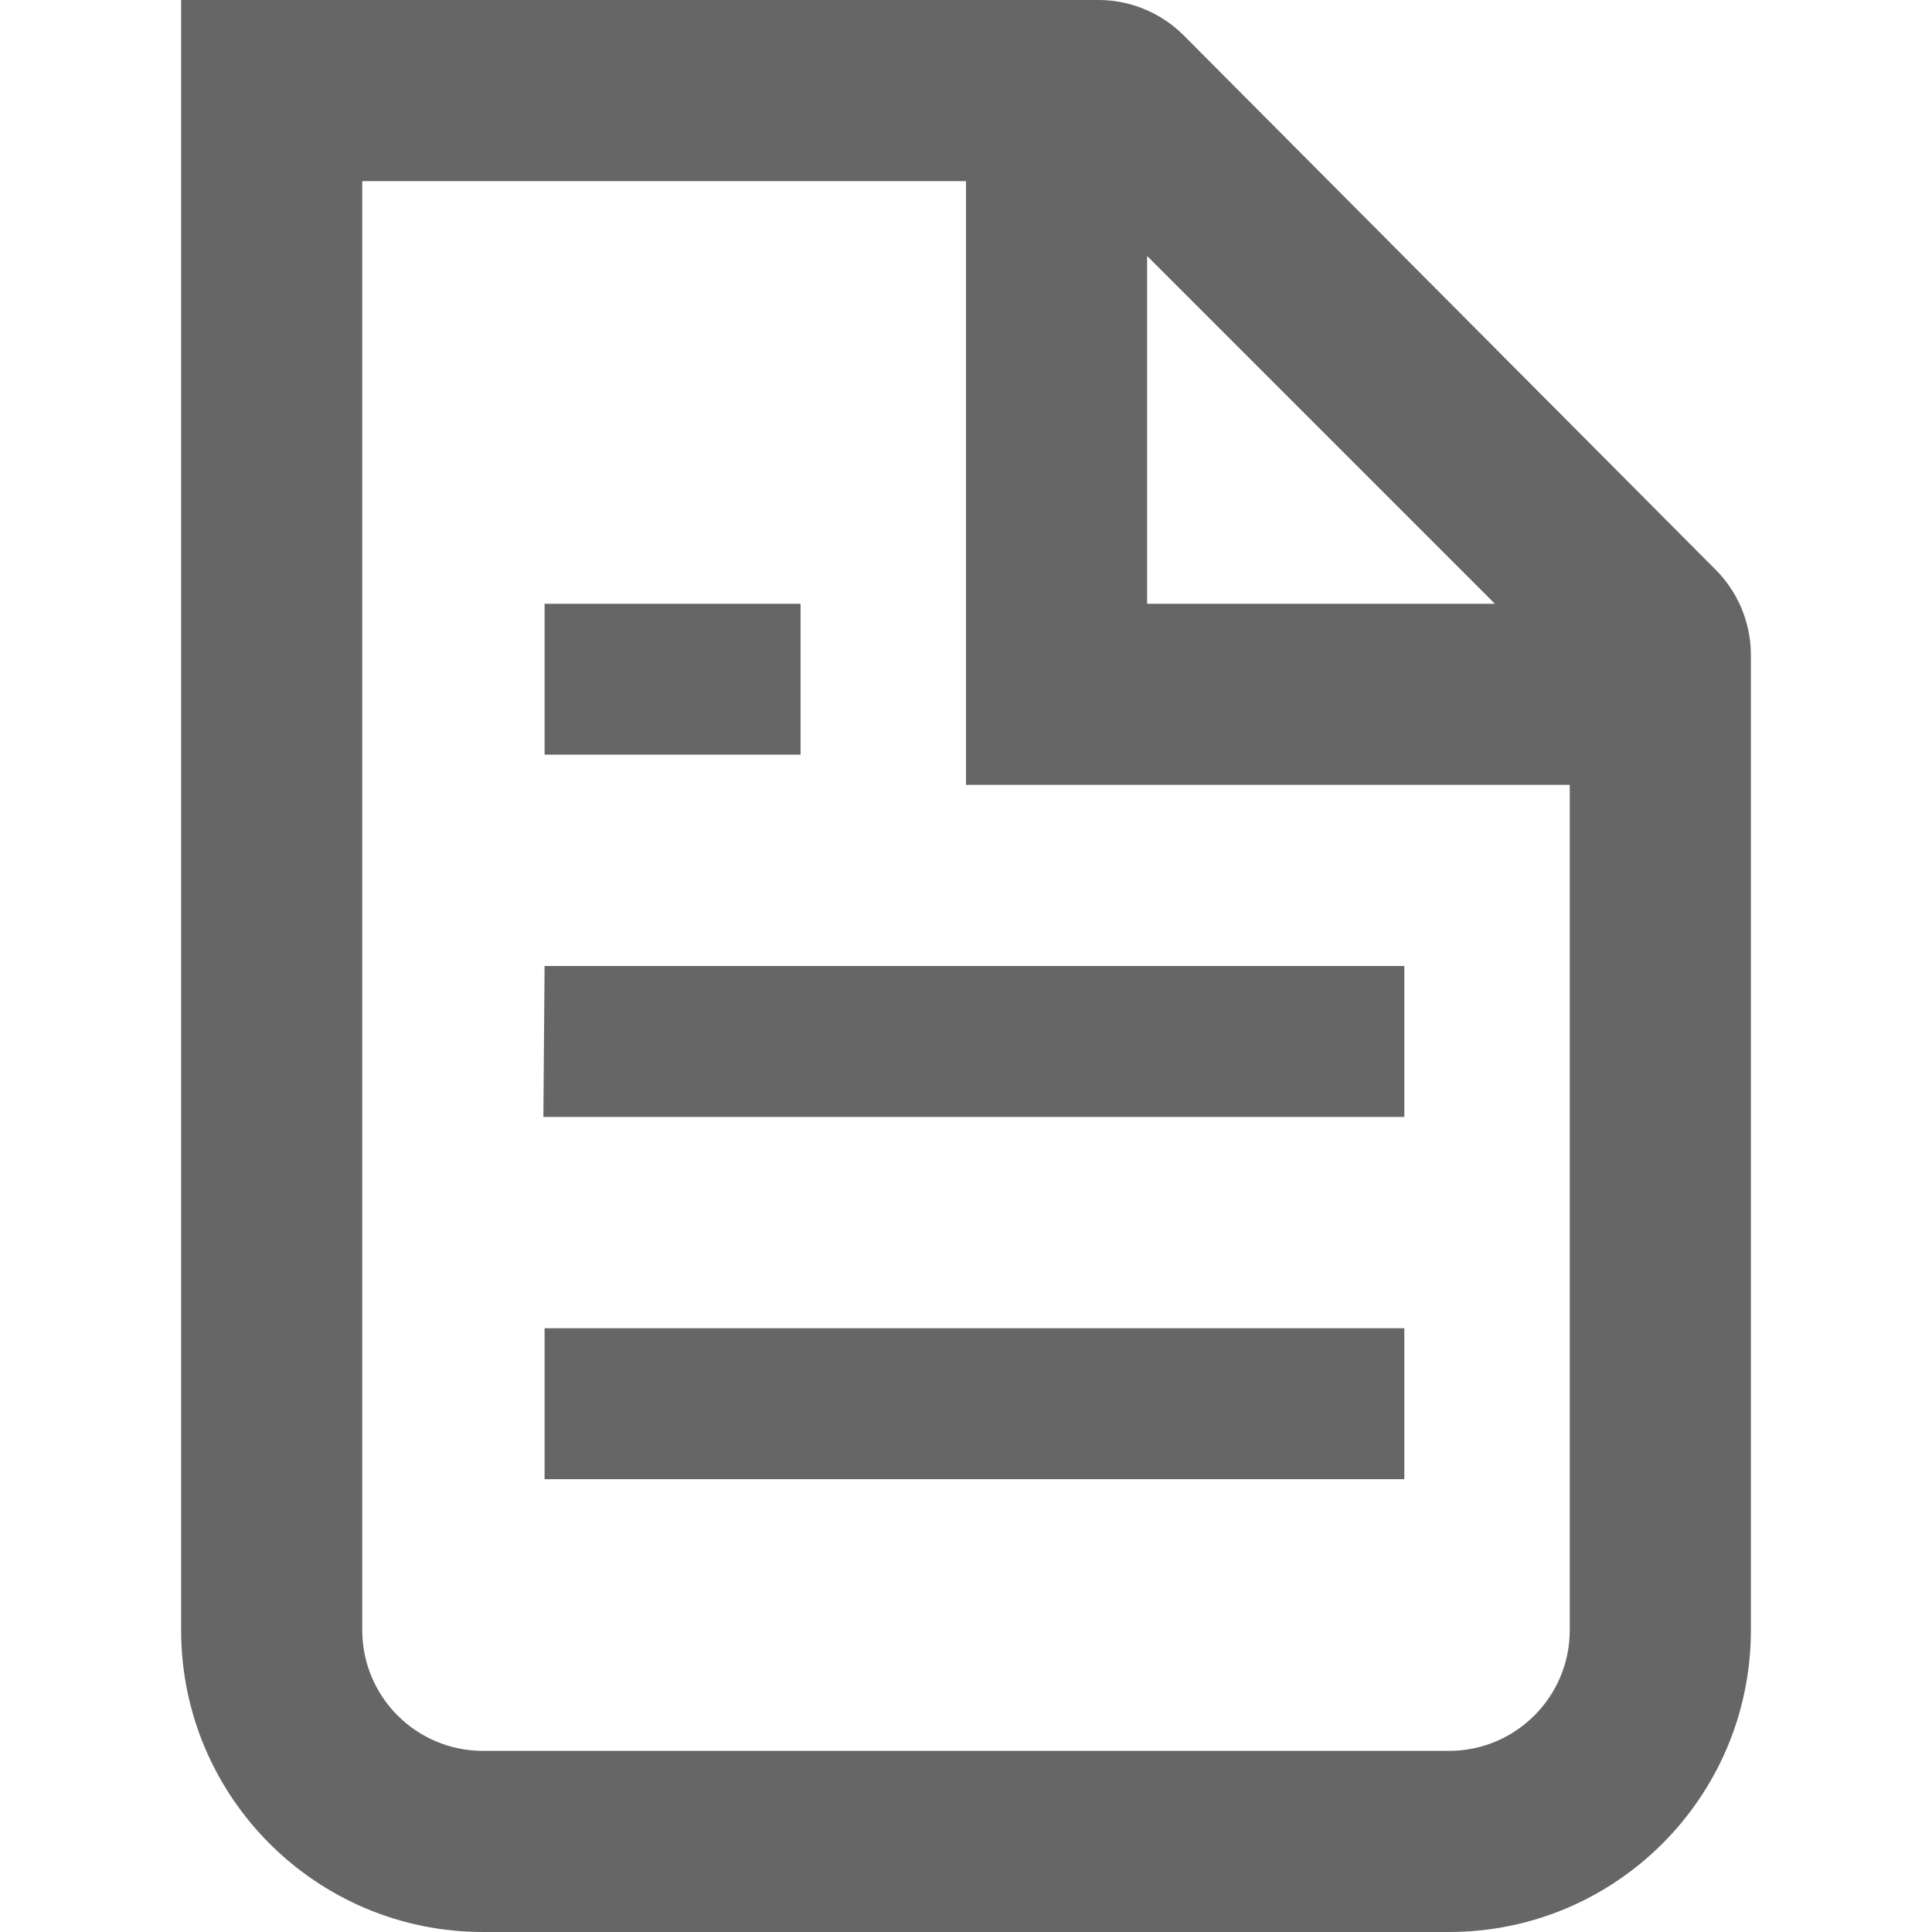
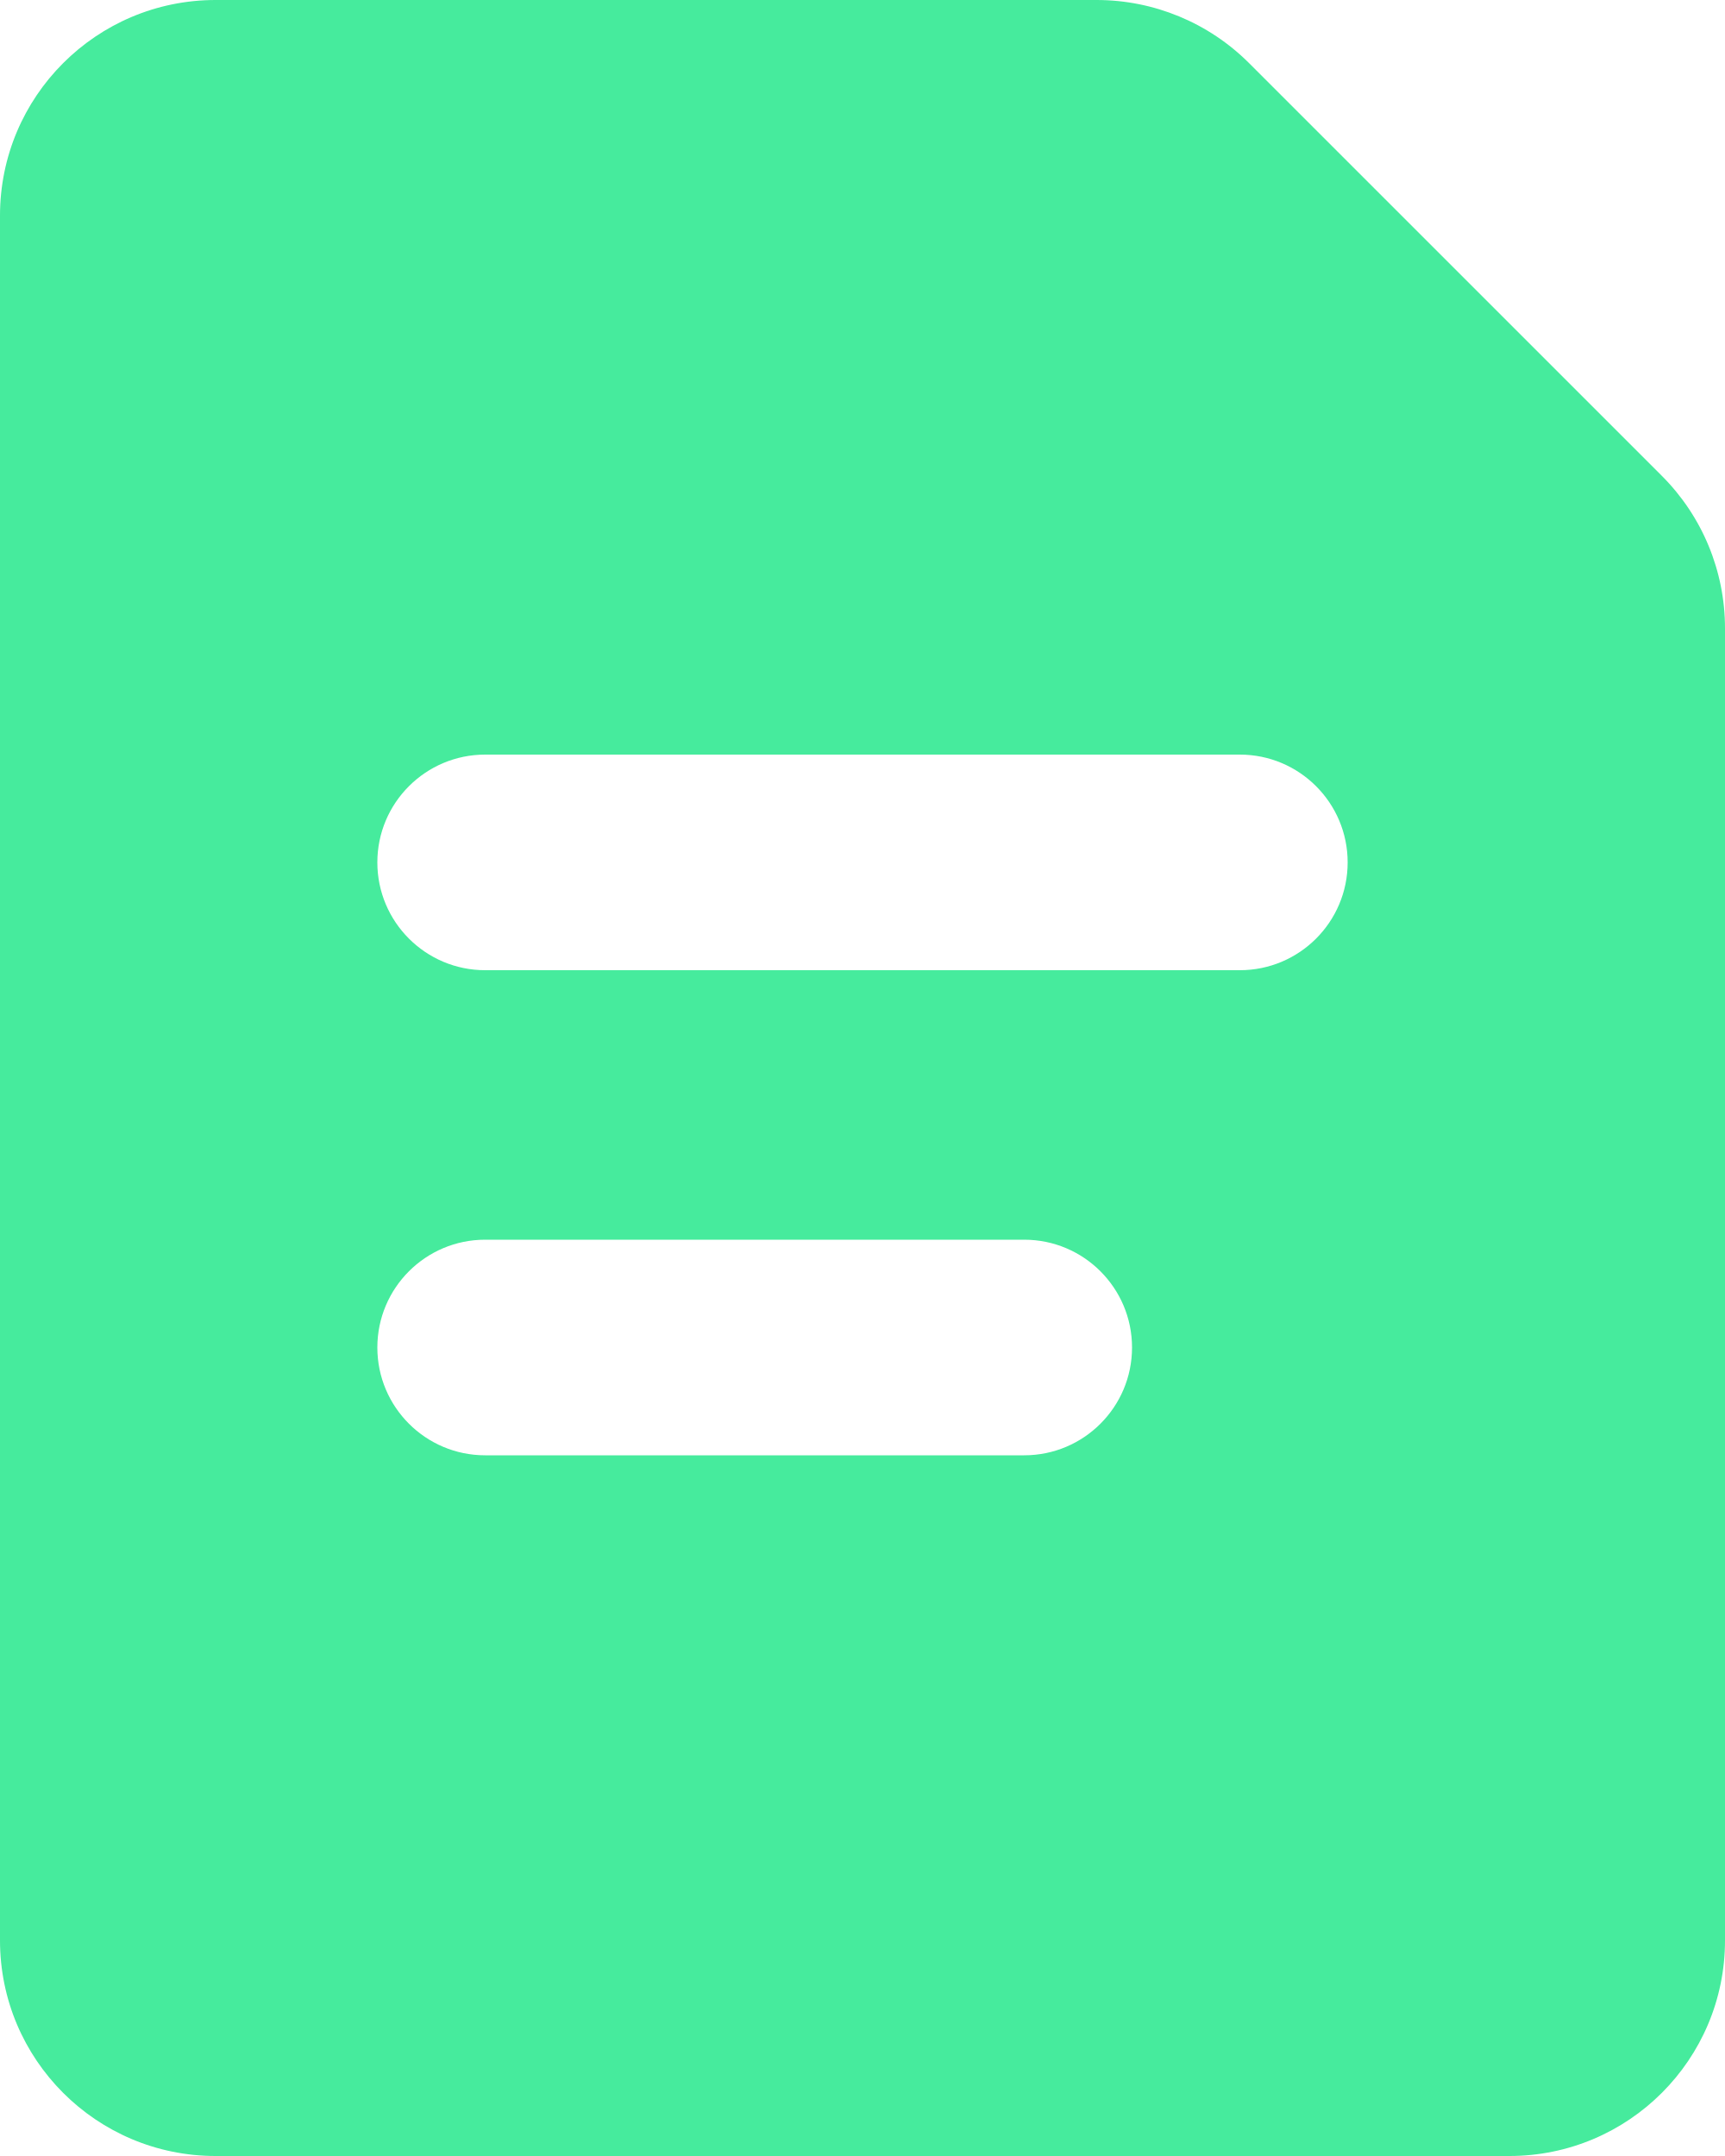
- <svg xmlns="http://www.w3.org/2000/svg" fill="none" viewBox="0 0 16 16">
-   <path d="M14.5 13.5V5.41a1 1 0 0 0-.3-.7L9.8.29A1 1 0 0 0 9.08 0H1.5v13.5A2.5 2.5 0 0 0 4 16h8a2.5 2.5 0 0 0 2.5-2.5m-1.5 0v-7H8v-5H3v12a1 1 0 0 0 1 1h8a1 1 0 0 0 1-1M9.5 5V2.12L12.38 5zM5.13 5h-.62v1.25h2.12V5zm-.62 3h7.12v1.25H4.5zm.62 3h-.62v1.25h7.12V11z" clip-rule="evenodd" fill="#666" fill-rule="evenodd" />
+ <svg xmlns="http://www.w3.org/2000/svg" width="20" height="25" viewBox="0 0 20 25" fill="none">
+   <path fill-rule="evenodd" clip-rule="evenodd" d="M20 7.286C20 6.622 19.737 5.987 19.268 5.518L14.482 0.732C14.013 0.263 13.377 0 12.714 0H2.5C1.119 0 0 1.119 0 2.5V22.5C0 23.881 1.119 25 2.5 25H17.5C18.881 25 20 23.881 20 22.5V7.286ZM14.375 11.25C15.065 11.25 15.625 10.69 15.625 10C15.625 9.31 15.065 8.75 14.375 8.75H5.625C4.935 8.75 4.375 9.31 4.375 10C4.375 10.69 4.935 11.25 5.625 11.25H14.375ZM5.625 16.875C4.935 16.875 4.375 16.315 4.375 15.625C4.375 14.935 4.935 14.375 5.625 14.375H11.875C12.565 14.375 13.125 14.935 13.125 15.625C13.125 16.315 12.565 16.875 11.875 16.875H5.625Z" fill="#46EB9D" />
</svg>
